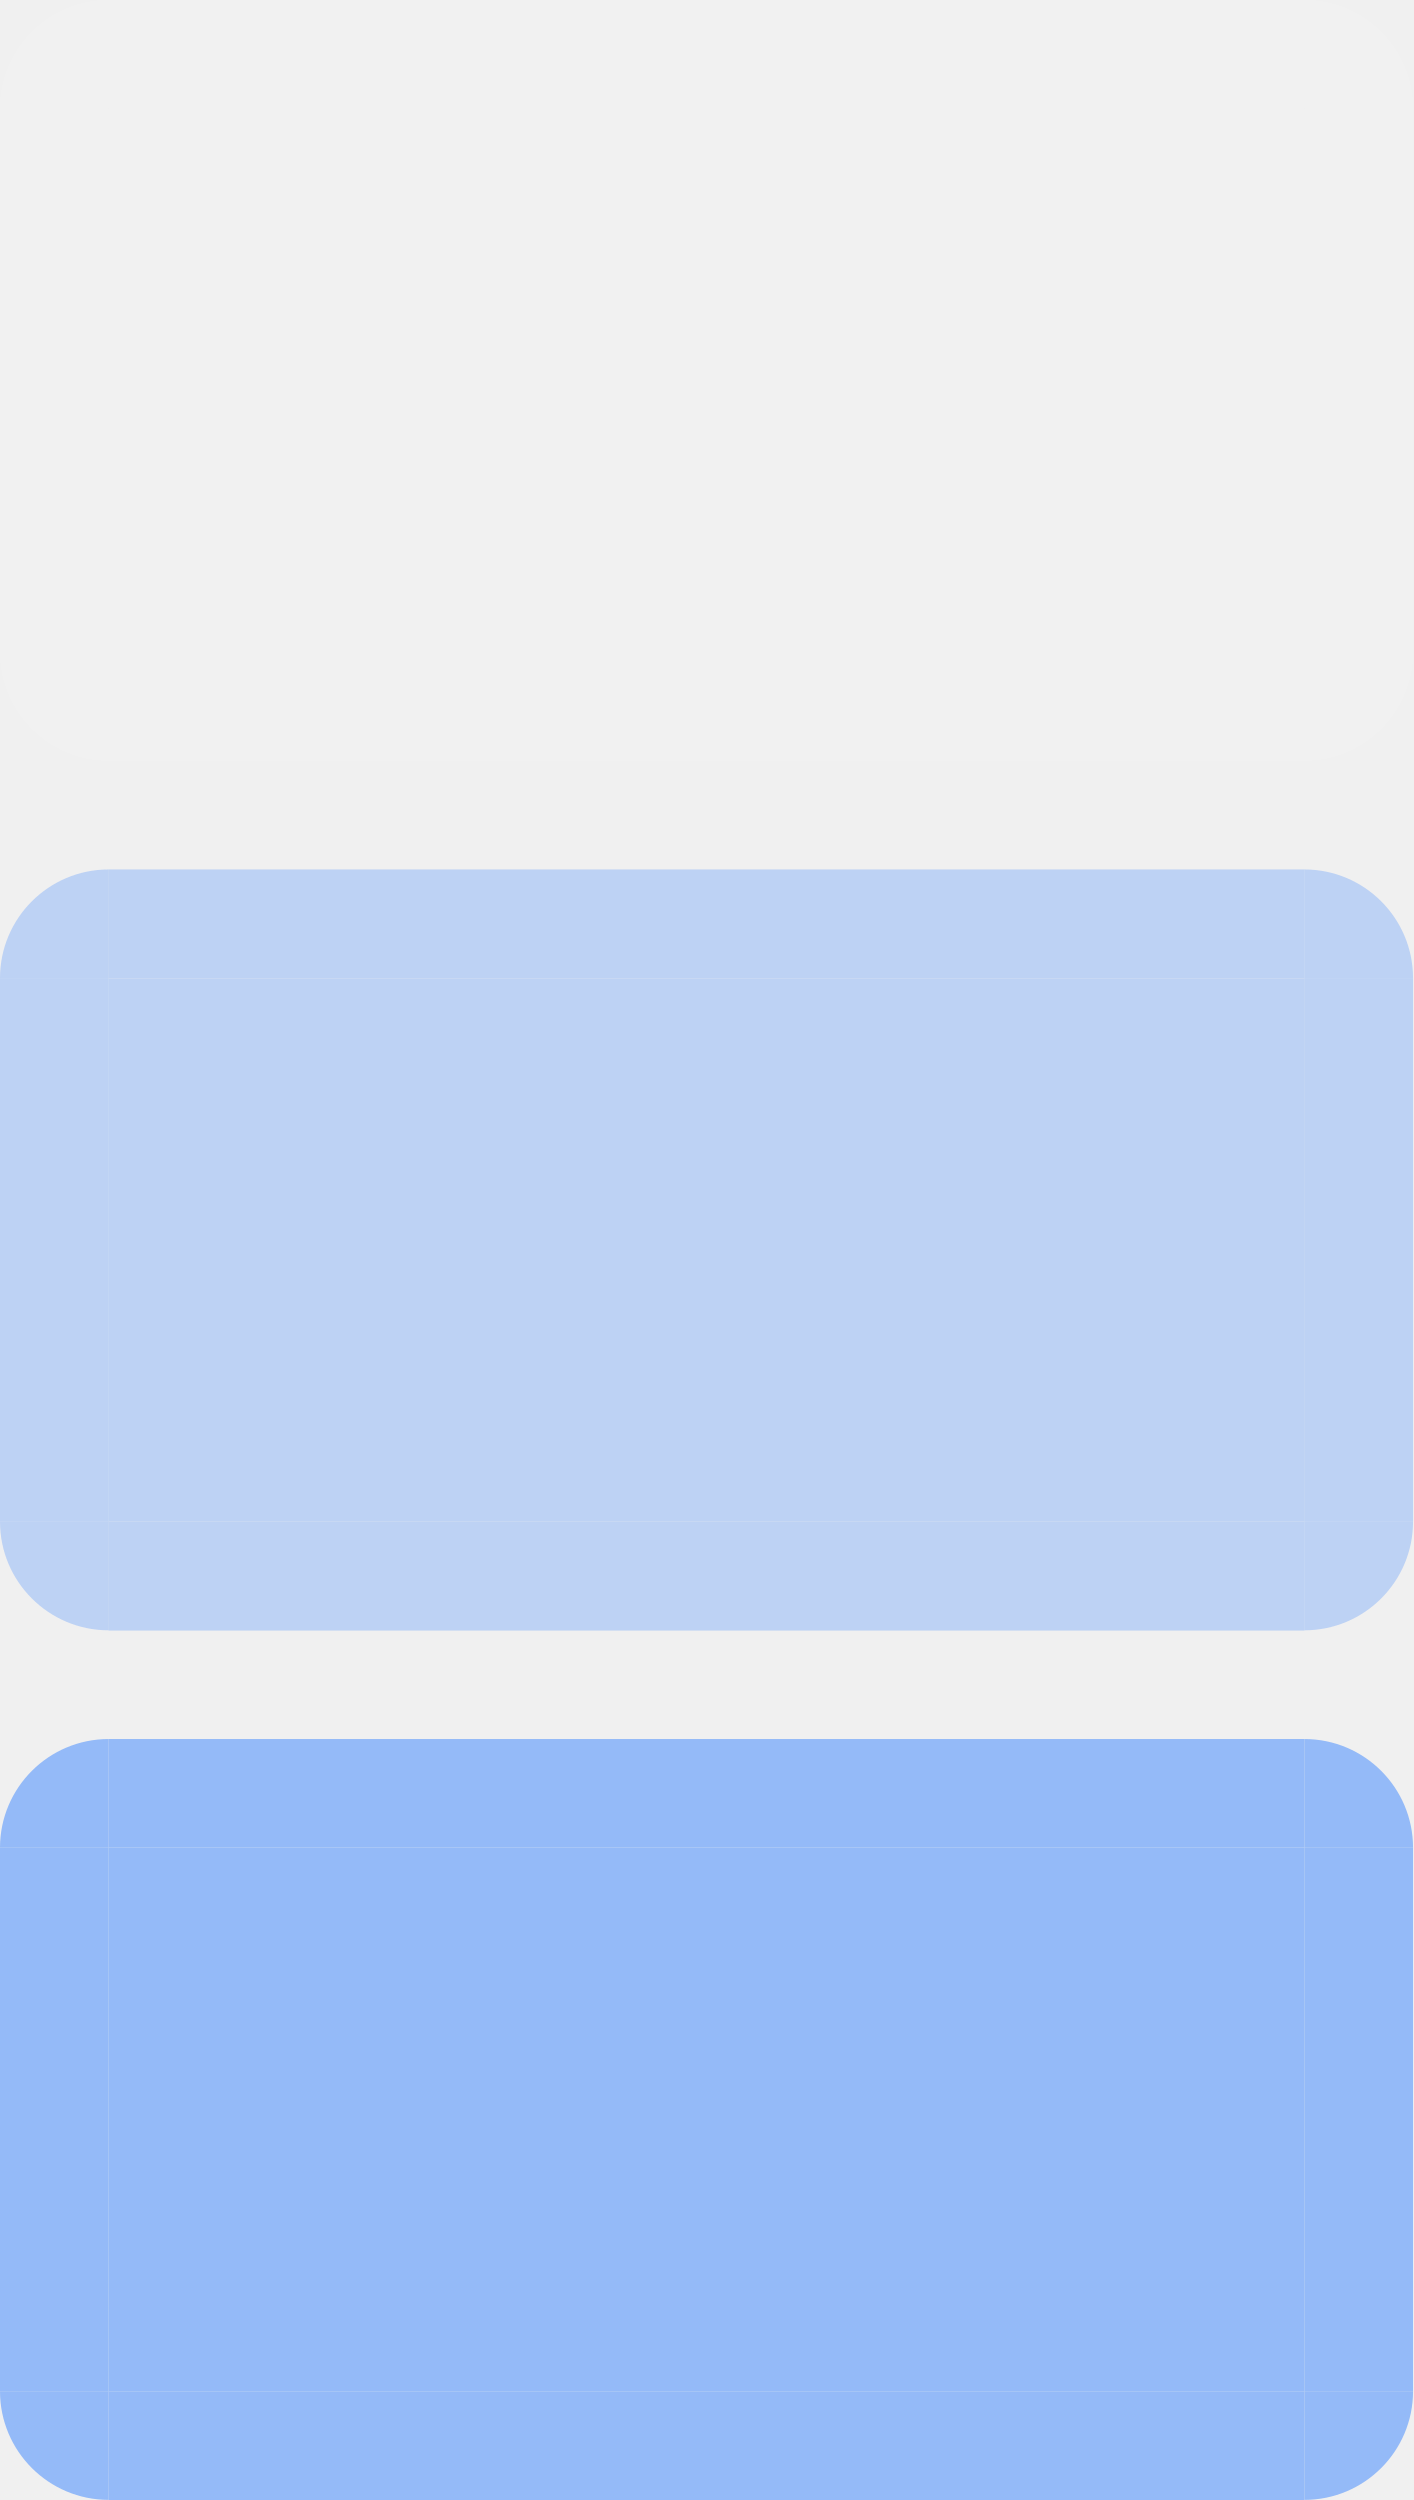
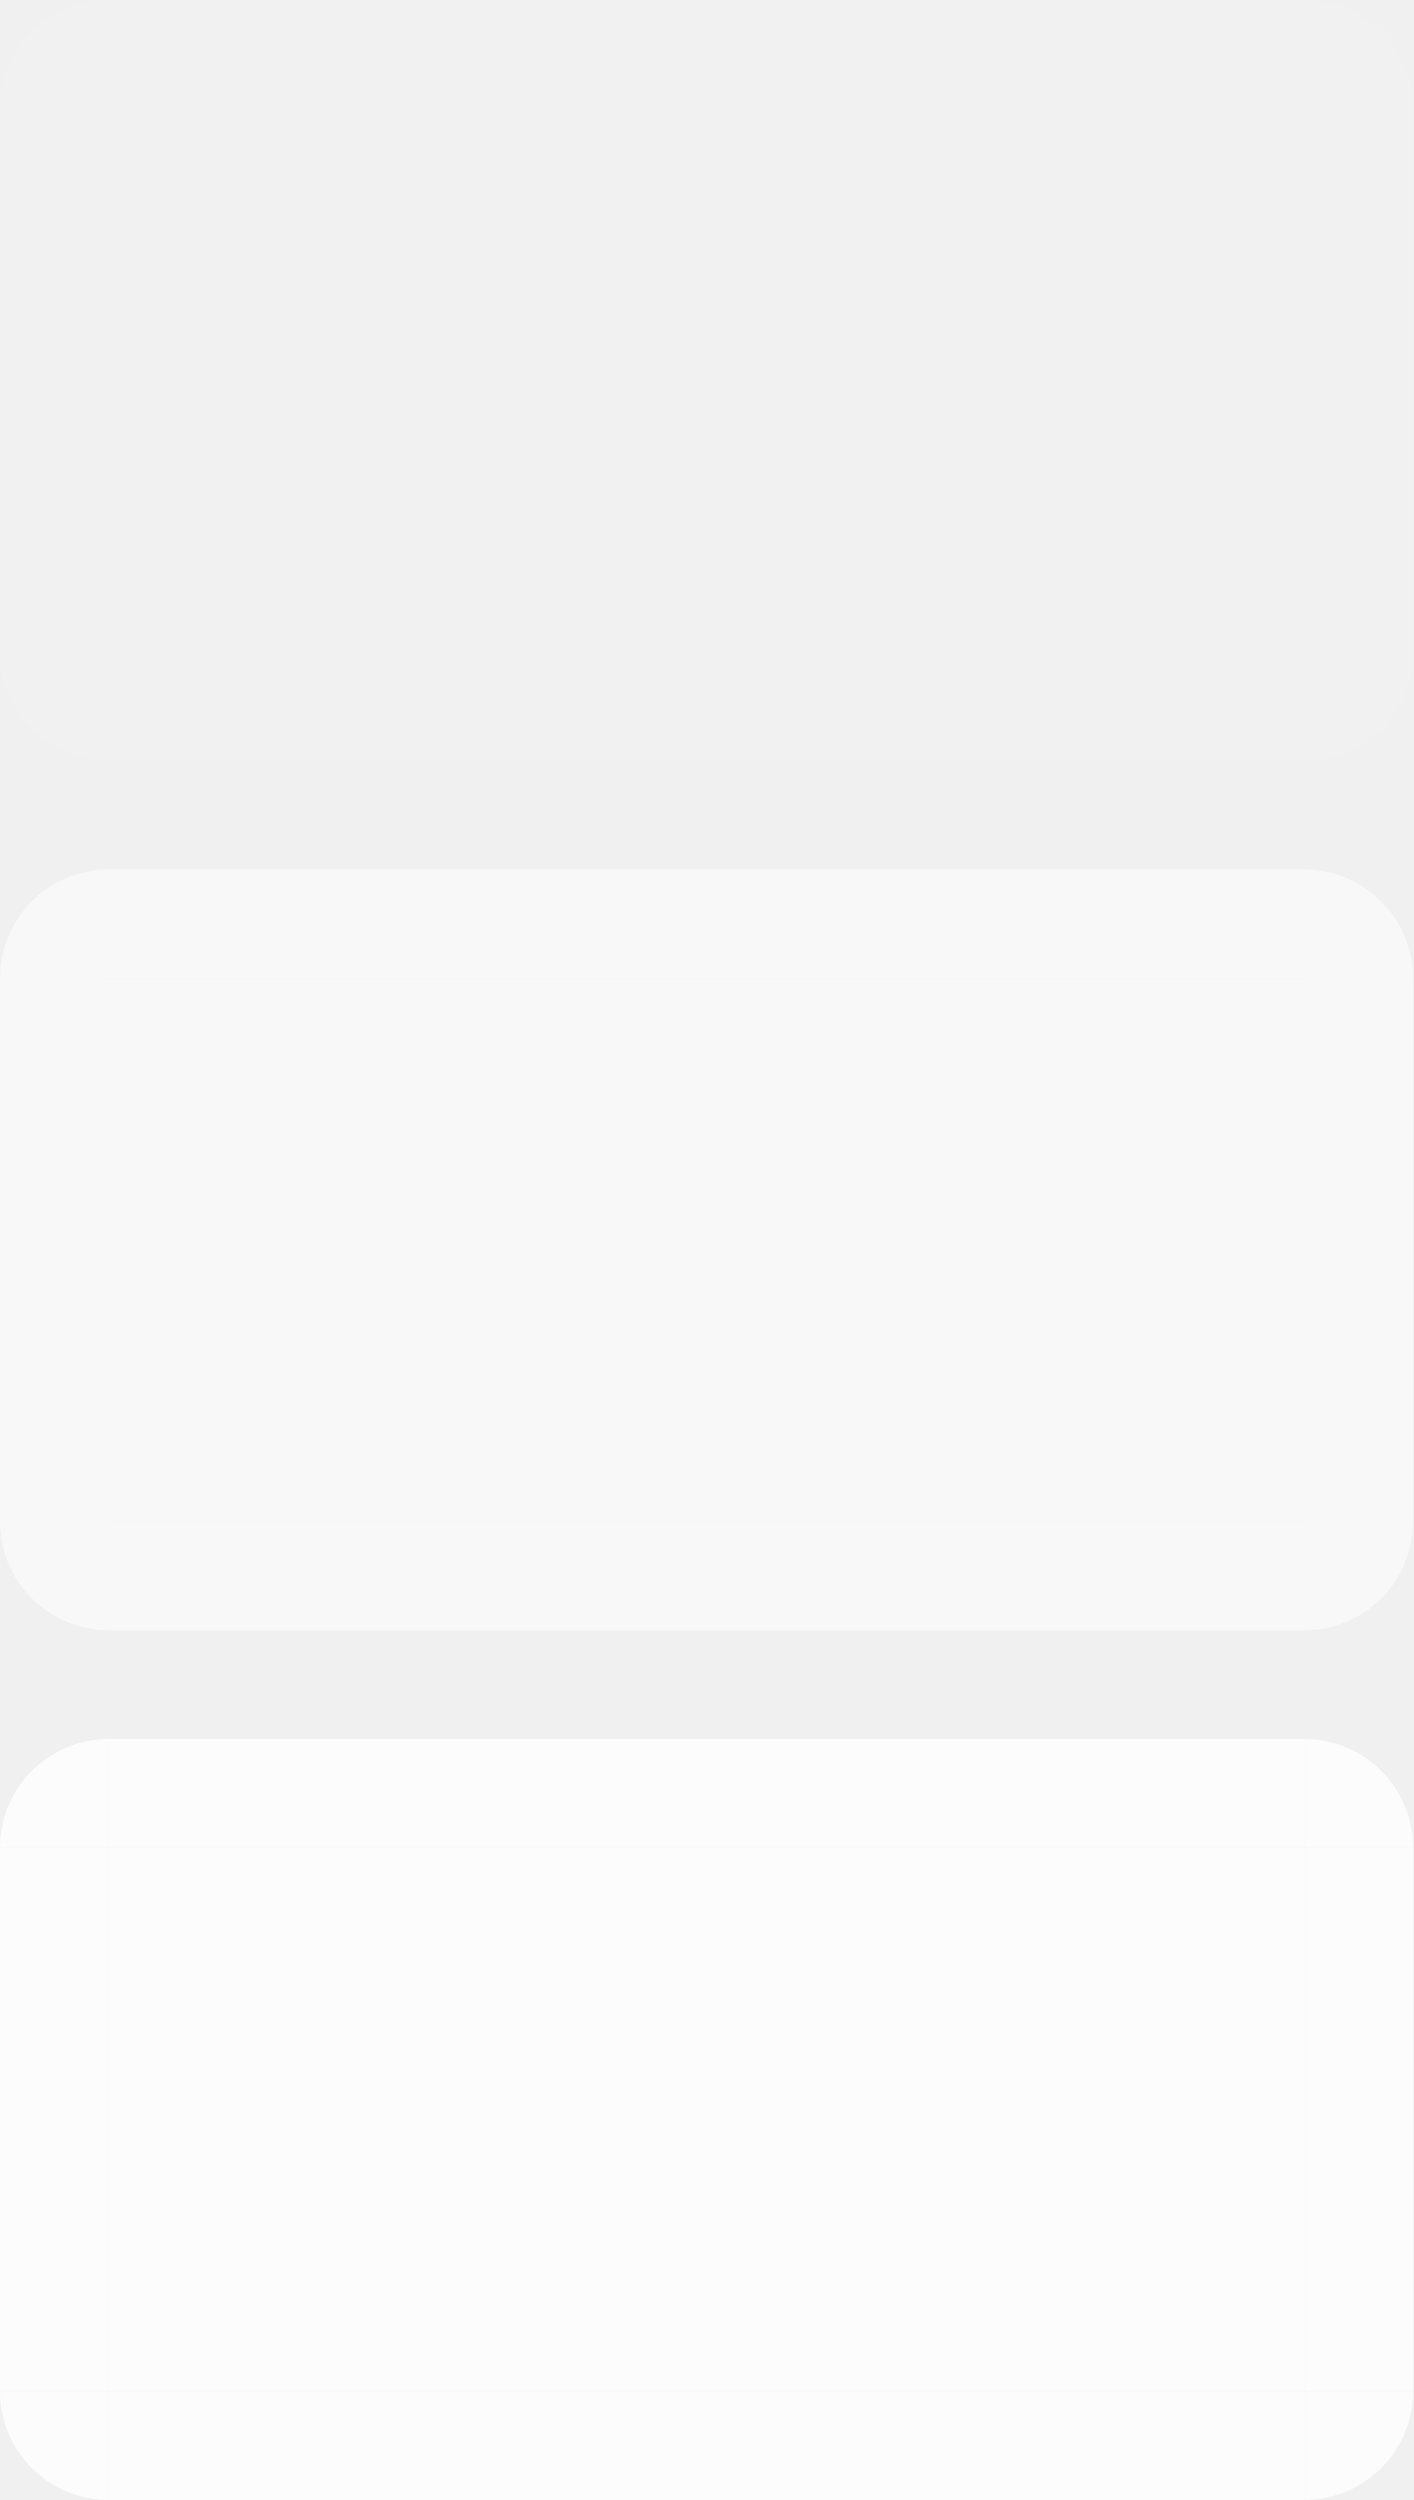
<svg xmlns="http://www.w3.org/2000/svg" width="13" height="23" version="1">
  <path id="normal-left" style="opacity:0.08;fill:#ffffff" d="M 9.5e-6,0.999 V 5.999 h 1 V 0.999 Z" />
  <path id="normal-right" style="opacity:0.08;fill:#ffffff" d="M 13,0.999 V 5.999 h -1 V 0.999 Z" />
  <rect id="normal-bottom" style="opacity:0.08;fill:#ffffff" width="11" height="1" x="1" y="6" />
  <path id="normal-top" style="opacity:0.08;fill:#ffffff" d="m 1,-0.001 v 1 H 12 v -1 z" />
-   <path id="hover-left" style="opacity:0.5;fill:#8ab4f8" d="M 9.5e-6,8.999 V 13.999 h 1 V 8.999 Z" />
-   <path id="hover-right" style="opacity:0.5;fill:#8ab4f8" d="M 13,8.999 V 13.999 h -1 V 8.999 Z" />
-   <path id="hover-top" style="opacity:0.5;fill:#8ab4f8" d="M 1,7.999 V 8.998 H 12 V 7.999 Z" />
-   <path id="active-left" style="opacity:0.9;fill:#8ab4f8" d="m 0,16.999 v 5 H 1 V 16.999 Z" />
-   <path id="active-right" style="opacity:0.9;fill:#8ab4f8" d="m 13,16.999 v 5 h -1 V 16.999 Z" />
-   <rect id="active-bottom" style="opacity:0.9;fill:#8ab4f8" width="11" height="1.001" x="1" y="22" />
-   <path id="active-top" style="opacity:0.9;fill:#8ab4f8" d="m 1,15.999 v 1 h 11 v -1 z" />
+   <path id="hover-left" style="opacity:0.5;fill:#ffffff" d="M 9.5e-6,8.999 V 13.999 h 1 V 8.999 Z" />
+   <path id="hover-right" style="opacity:0.5;fill:#ffffff" d="M 13,8.999 V 13.999 h -1 V 8.999 Z" />
+   <path id="hover-top" style="opacity:0.5;fill:#ffffff" d="M 1,7.999 V 8.998 H 12 V 7.999 Z" />
+   <path id="active-left" style="opacity:0.8;fill:#ffffff" d="m 0,16.999 v 5 H 1 V 16.999 Z" />
+   <path id="active-right" style="opacity:0.8;fill:#ffffff" d="m 13,16.999 v 5 h -1 V 16.999 Z" />
+   <rect id="active-bottom" style="opacity:0.8;fill:#ffffff" width="11" height="1.001" x="1" y="22" />
+   <path id="active-top" style="opacity:0.8;fill:#ffffff" d="m 1,15.999 v 1 h 11 v -1 z" />
  <rect id="normal-center" style="opacity:0.08;fill:#ffffff" width="11" height="5" x="1" y="-6" transform="scale(1,-1)" />
-   <rect id="active-center" style="opacity:0.9;fill:#8ab4f8" width="11" height="5" x="1" y="-22" transform="scale(1,-1)" />
-   <rect id="hover-center" style="opacity:0.5;fill:#8ab4f8" width="11" height="5" x="1" y="-14" transform="scale(1,-1)" />
+   <rect id="active-center" style="opacity:0.8;fill:#ffffff" width="11" height="5" x="1" y="-22" transform="scale(1,-1)" />
+   <rect id="hover-center" style="opacity:0.5;fill:#ffffff" width="11" height="5" x="1" y="-14" transform="scale(1,-1)" />
  <g id="hover-bottom" transform="matrix(2.199996,0,0,0.9987516,-1.199986,-2.447941)">
-     <rect style="opacity:0.5;fill:#8ab4f8" width="5" height="1.001" x="1" y="16.47" />
+     <rect style="opacity:0.5;fill:#ffffff" width="5" height="1.001" x="1" y="16.47" />
  </g>
-   <path id="hover-bottomleft" style="opacity:0.5;fill:#8ab4f8" d="m 9.5e-6,13.999 c 0,0.552 0.448,1 1,1 v -1 z" />
-   <path id="hover-topleft" style="opacity:0.5;fill:#8ab4f8" d="m 9.5e-6,8.999 c 0,-0.552 0.448,-1 1,-1 v 1 z" />
-   <path id="hover-topright" style="opacity:0.5;fill:#8ab4f8" d="m 13,8.999 c 0,-0.552 -0.448,-1 -1,-1 v 1 z" />
-   <path id="hover-bottomright" style="opacity:0.5;fill:#8ab4f8" d="m 13,13.999 c 0,0.552 -0.448,1 -1,1 v -1 z" />
+   <path id="hover-bottomleft" style="opacity:0.5;fill:#ffffff" d="m 9.5e-6,13.999 c 0,0.552 0.448,1 1,1 v -1 z" />
+   <path id="hover-topleft" style="opacity:0.5;fill:#ffffff" d="m 9.5e-6,8.999 c 0,-0.552 0.448,-1 1,-1 v 1 z" />
+   <path id="hover-topright" style="opacity:0.5;fill:#ffffff" d="m 13,8.999 c 0,-0.552 -0.448,-1 -1,-1 v 1 z" />
+   <path id="hover-bottomright" style="opacity:0.5;fill:#ffffff" d="m 13,13.999 c 0,0.552 -0.448,1 -1,1 v -1 z" />
  <path id="normal-bottomleft" style="opacity:0.08;fill:#ffffff" d="m 9.5e-6,5.999 c 0,0.552 0.448,1 1,1 v -1 z" />
  <path id="normal-topleft" style="opacity:0.08;fill:#ffffff" d="m 9.5e-6,0.999 c 0,-0.552 0.448,-1 1,-1 v 1 z" />
  <path id="normal-topright" style="opacity:0.08;fill:#ffffff" d="m 13,0.999 c 0,-0.552 -0.448,-1 -1,-1 v 1 z" />
  <path id="normal-bottomright" style="opacity:0.08;fill:#ffffff" d="m 13,5.999 c 0,0.552 -0.448,1 -1,1 v -1 z" />
-   <path id="active-bottomleft" style="opacity:0.9;fill:#8ab4f8" d="m 9.5e-6,21.999 c 0,0.552 0.448,1 1,1 v -1 z" />
-   <path id="active-topleft" style="opacity:0.9;fill:#8ab4f8" d="m 9.5e-6,16.999 c 0,-0.552 0.448,-1 1,-1 v 1 z" />
-   <path id="active-topright" style="opacity:0.9;fill:#8ab4f8" d="m 13,16.999 c 0,-0.552 -0.448,-1 -1,-1 v 1 z" />
-   <path id="active-bottomright" style="opacity:0.9;fill:#8ab4f8" d="m 13,21.999 c 0,0.552 -0.448,1 -1,1 v -1 z" />
+   <path id="active-bottomleft" style="opacity:0.8;fill:#ffffff" d="m 9.5e-6,21.999 c 0,0.552 0.448,1 1,1 v -1 z" />
+   <path id="active-topleft" style="opacity:0.8;fill:#ffffff" d="m 9.5e-6,16.999 c 0,-0.552 0.448,-1 1,-1 v 1 z" />
+   <path id="active-topright" style="opacity:0.8;fill:#ffffff" d="m 13,16.999 c 0,-0.552 -0.448,-1 -1,-1 v 1 z" />
+   <path id="active-bottomright" style="opacity:0.8;fill:#ffffff" d="m 13,21.999 c 0,0.552 -0.448,1 -1,1 v -1 z" />
</svg>
